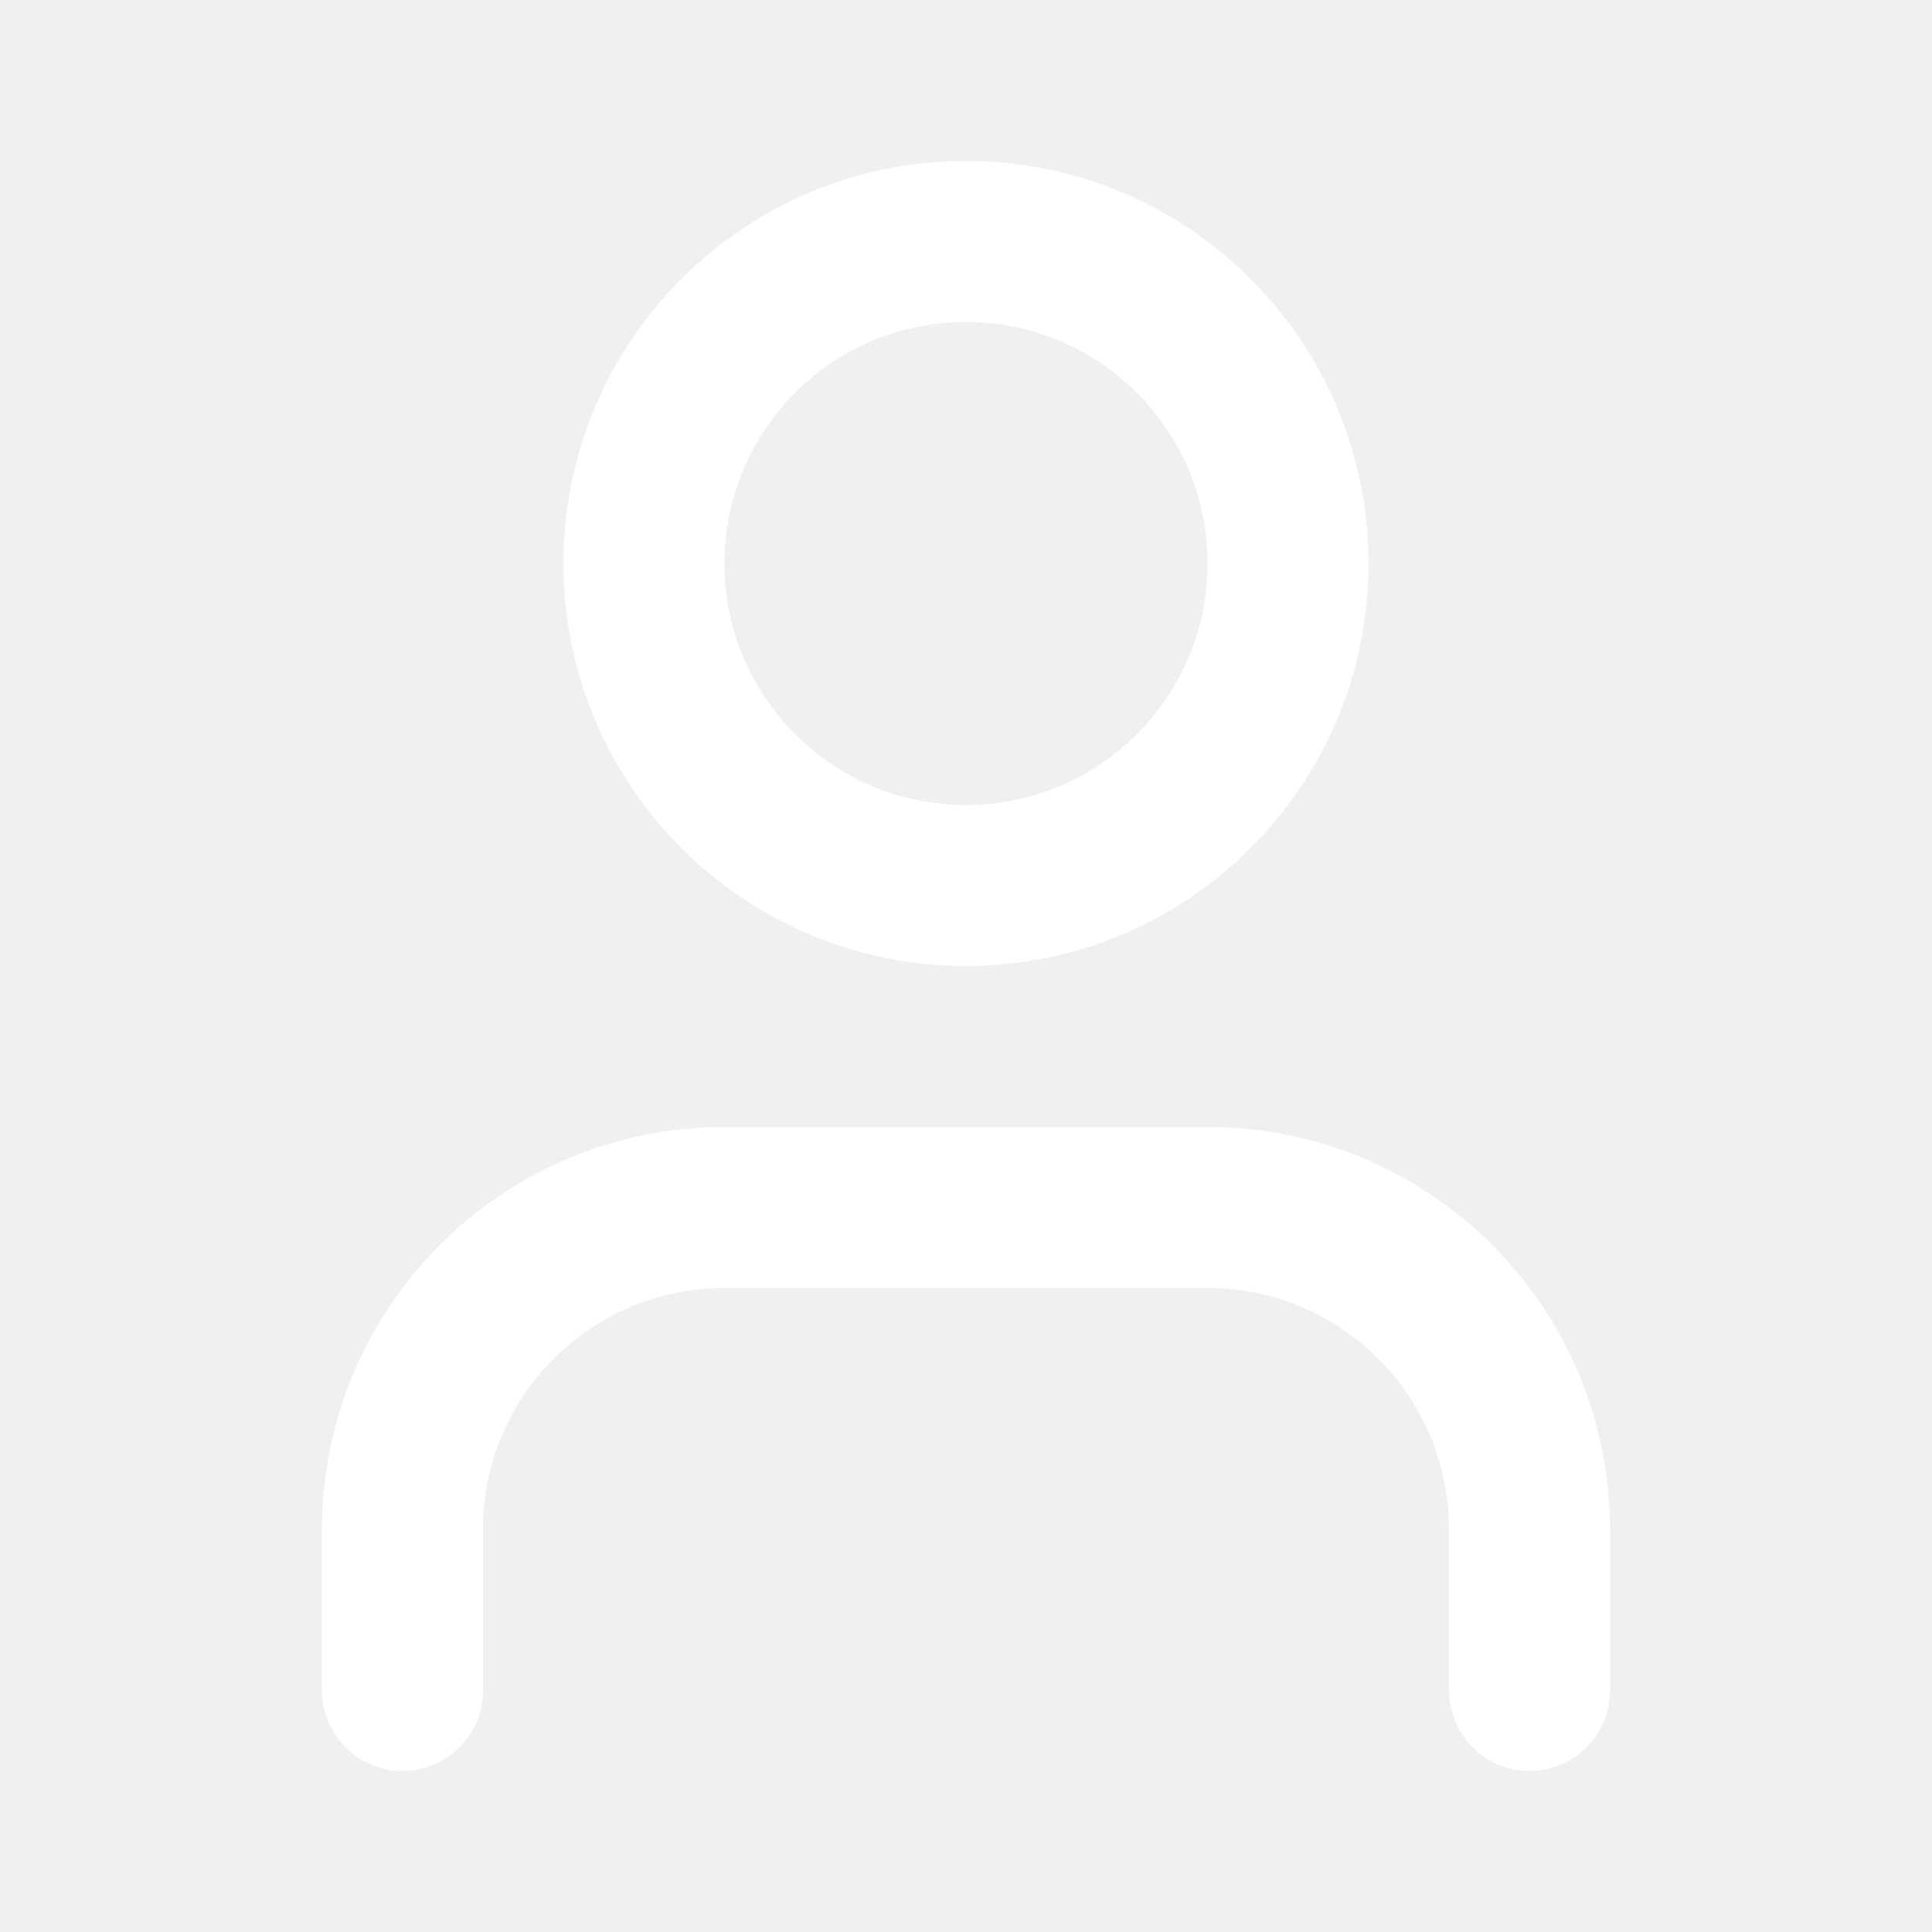
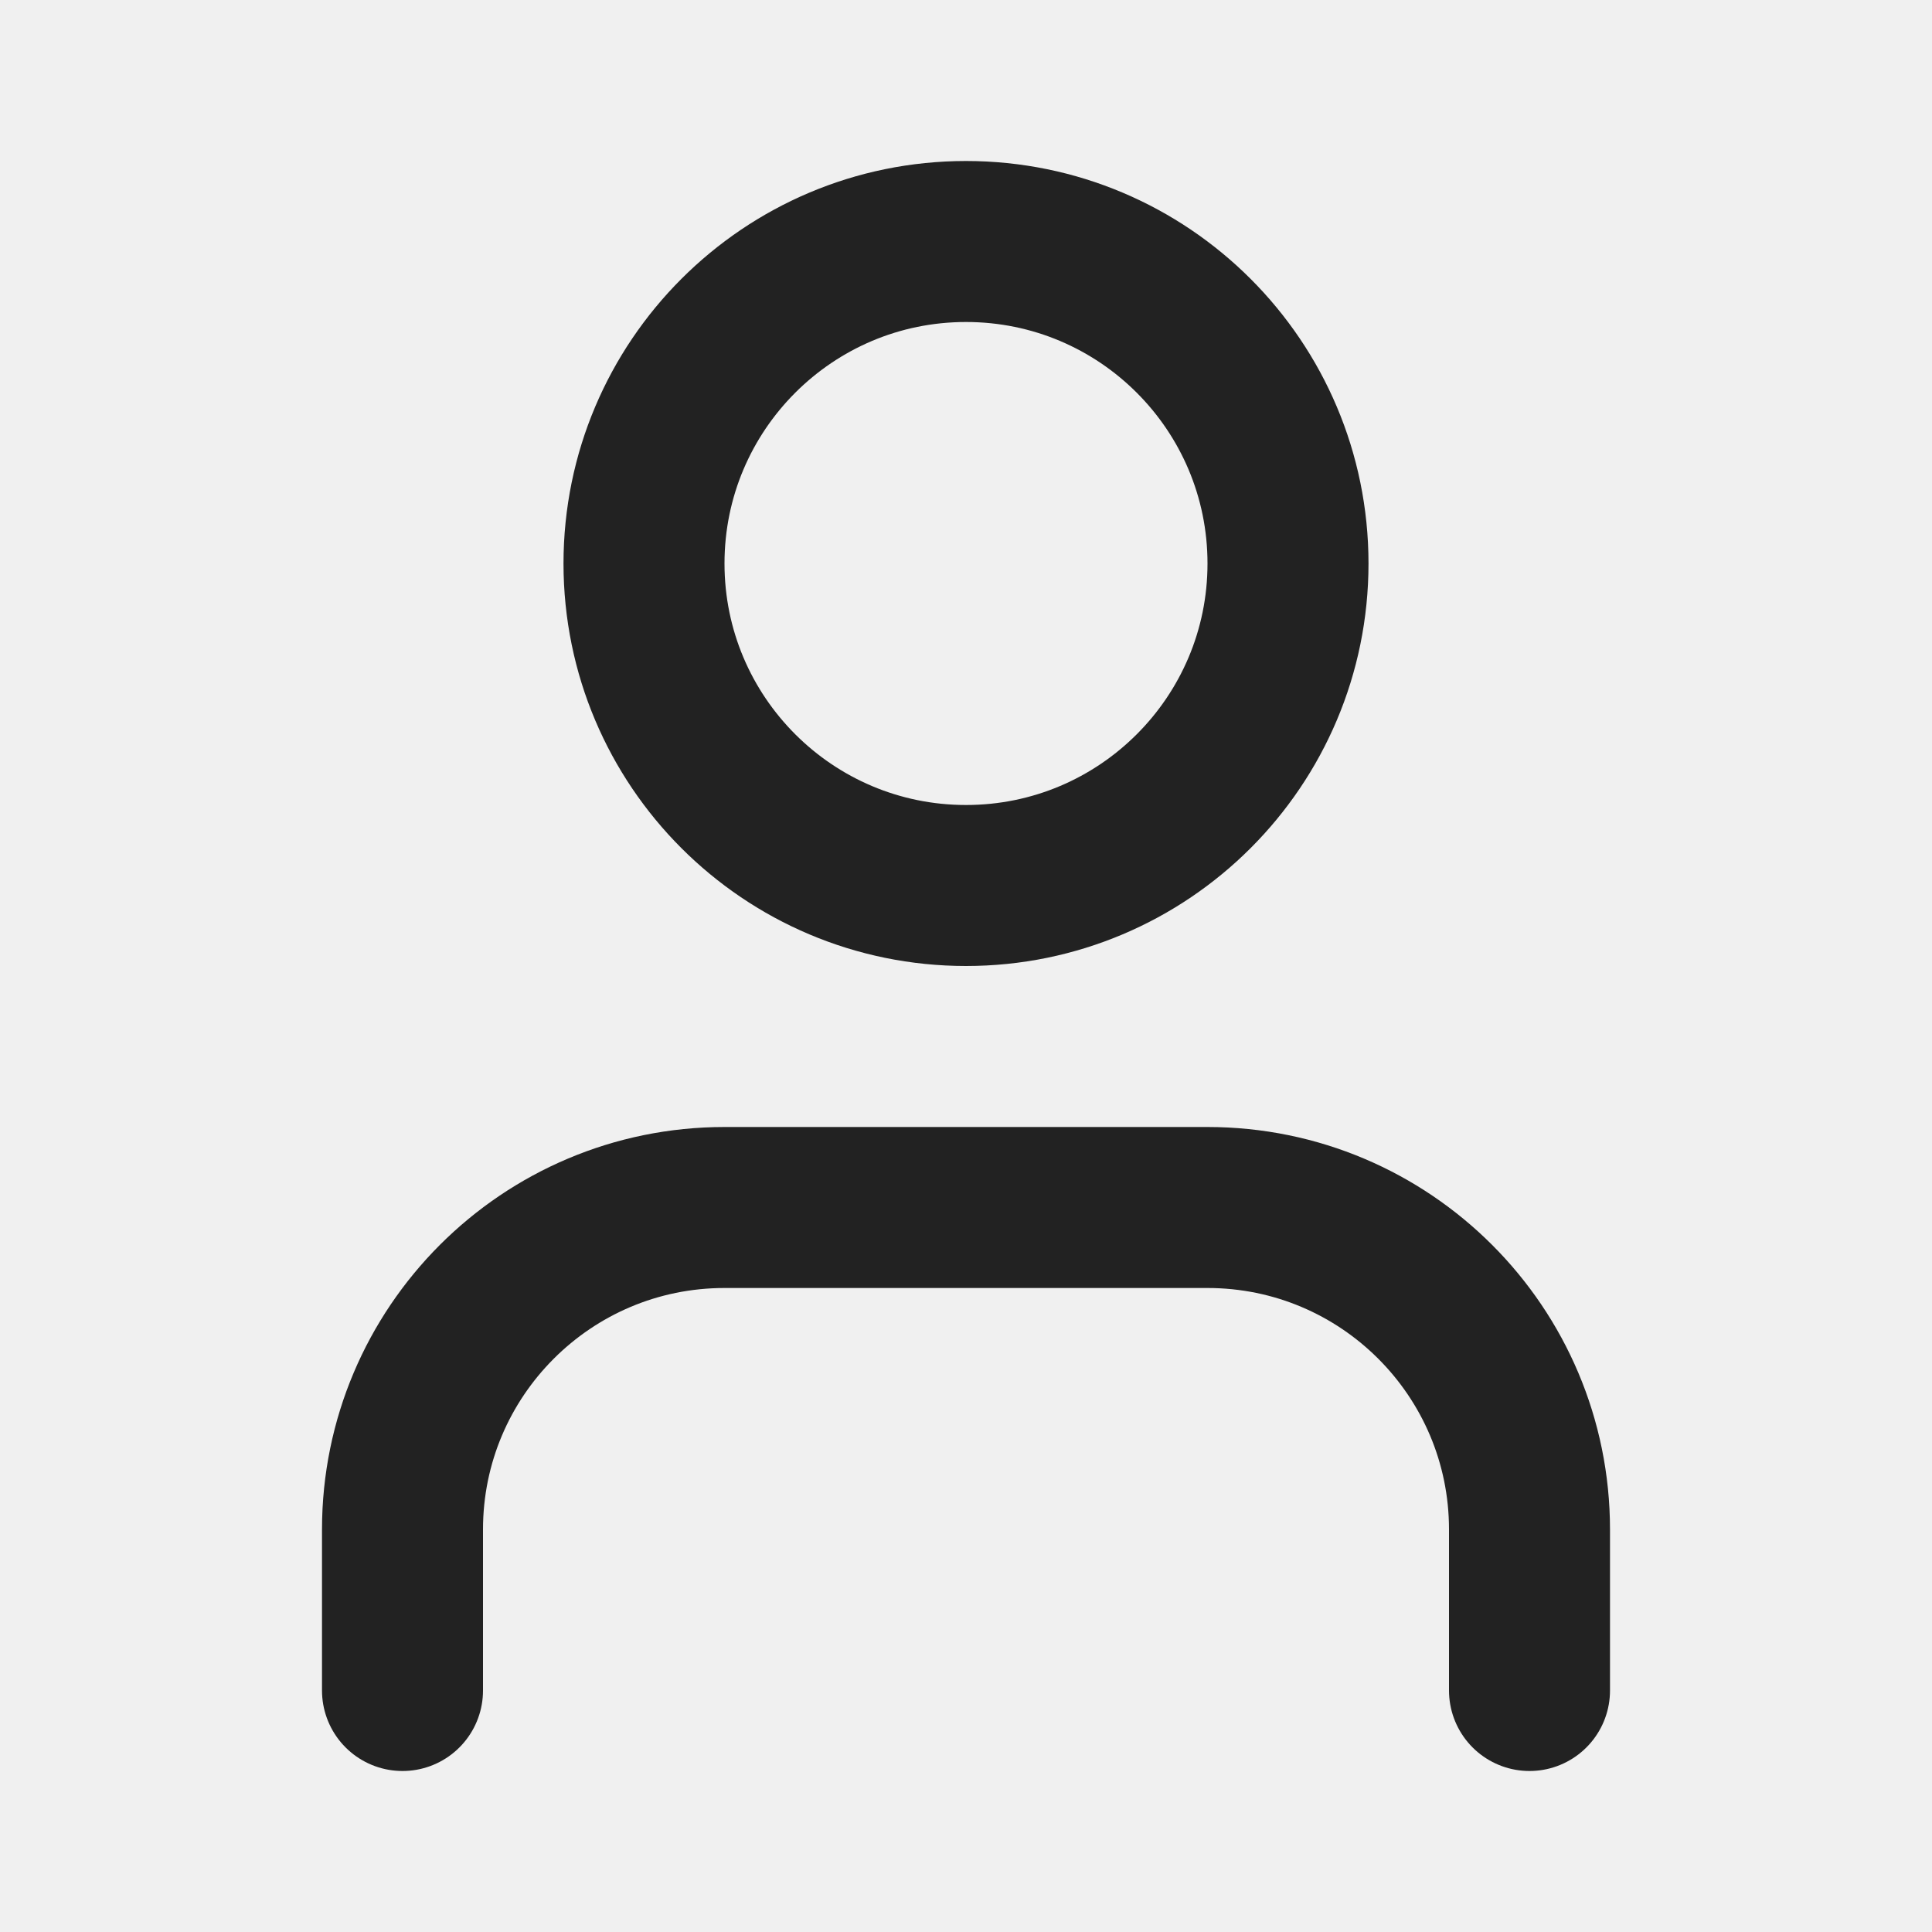
- <svg xmlns="http://www.w3.org/2000/svg" width="14" height="14" fill="none" stroke="#fff" stroke-linecap="round" stroke-linejoin="round" stroke-width="2" viewBox="0 0 24 24">
+ <svg xmlns="http://www.w3.org/2000/svg" width="14" height="14" fill="none" stroke="#222" stroke-linecap="round" stroke-linejoin="round" stroke-width="2" viewBox="0 0 24 24">
  <path d="M19 21v-2a4 4 0 00-4-4H9a4 4 0 00-4 4v2" />
  <circle cx="12" cy="7" r="4" />
</svg>
